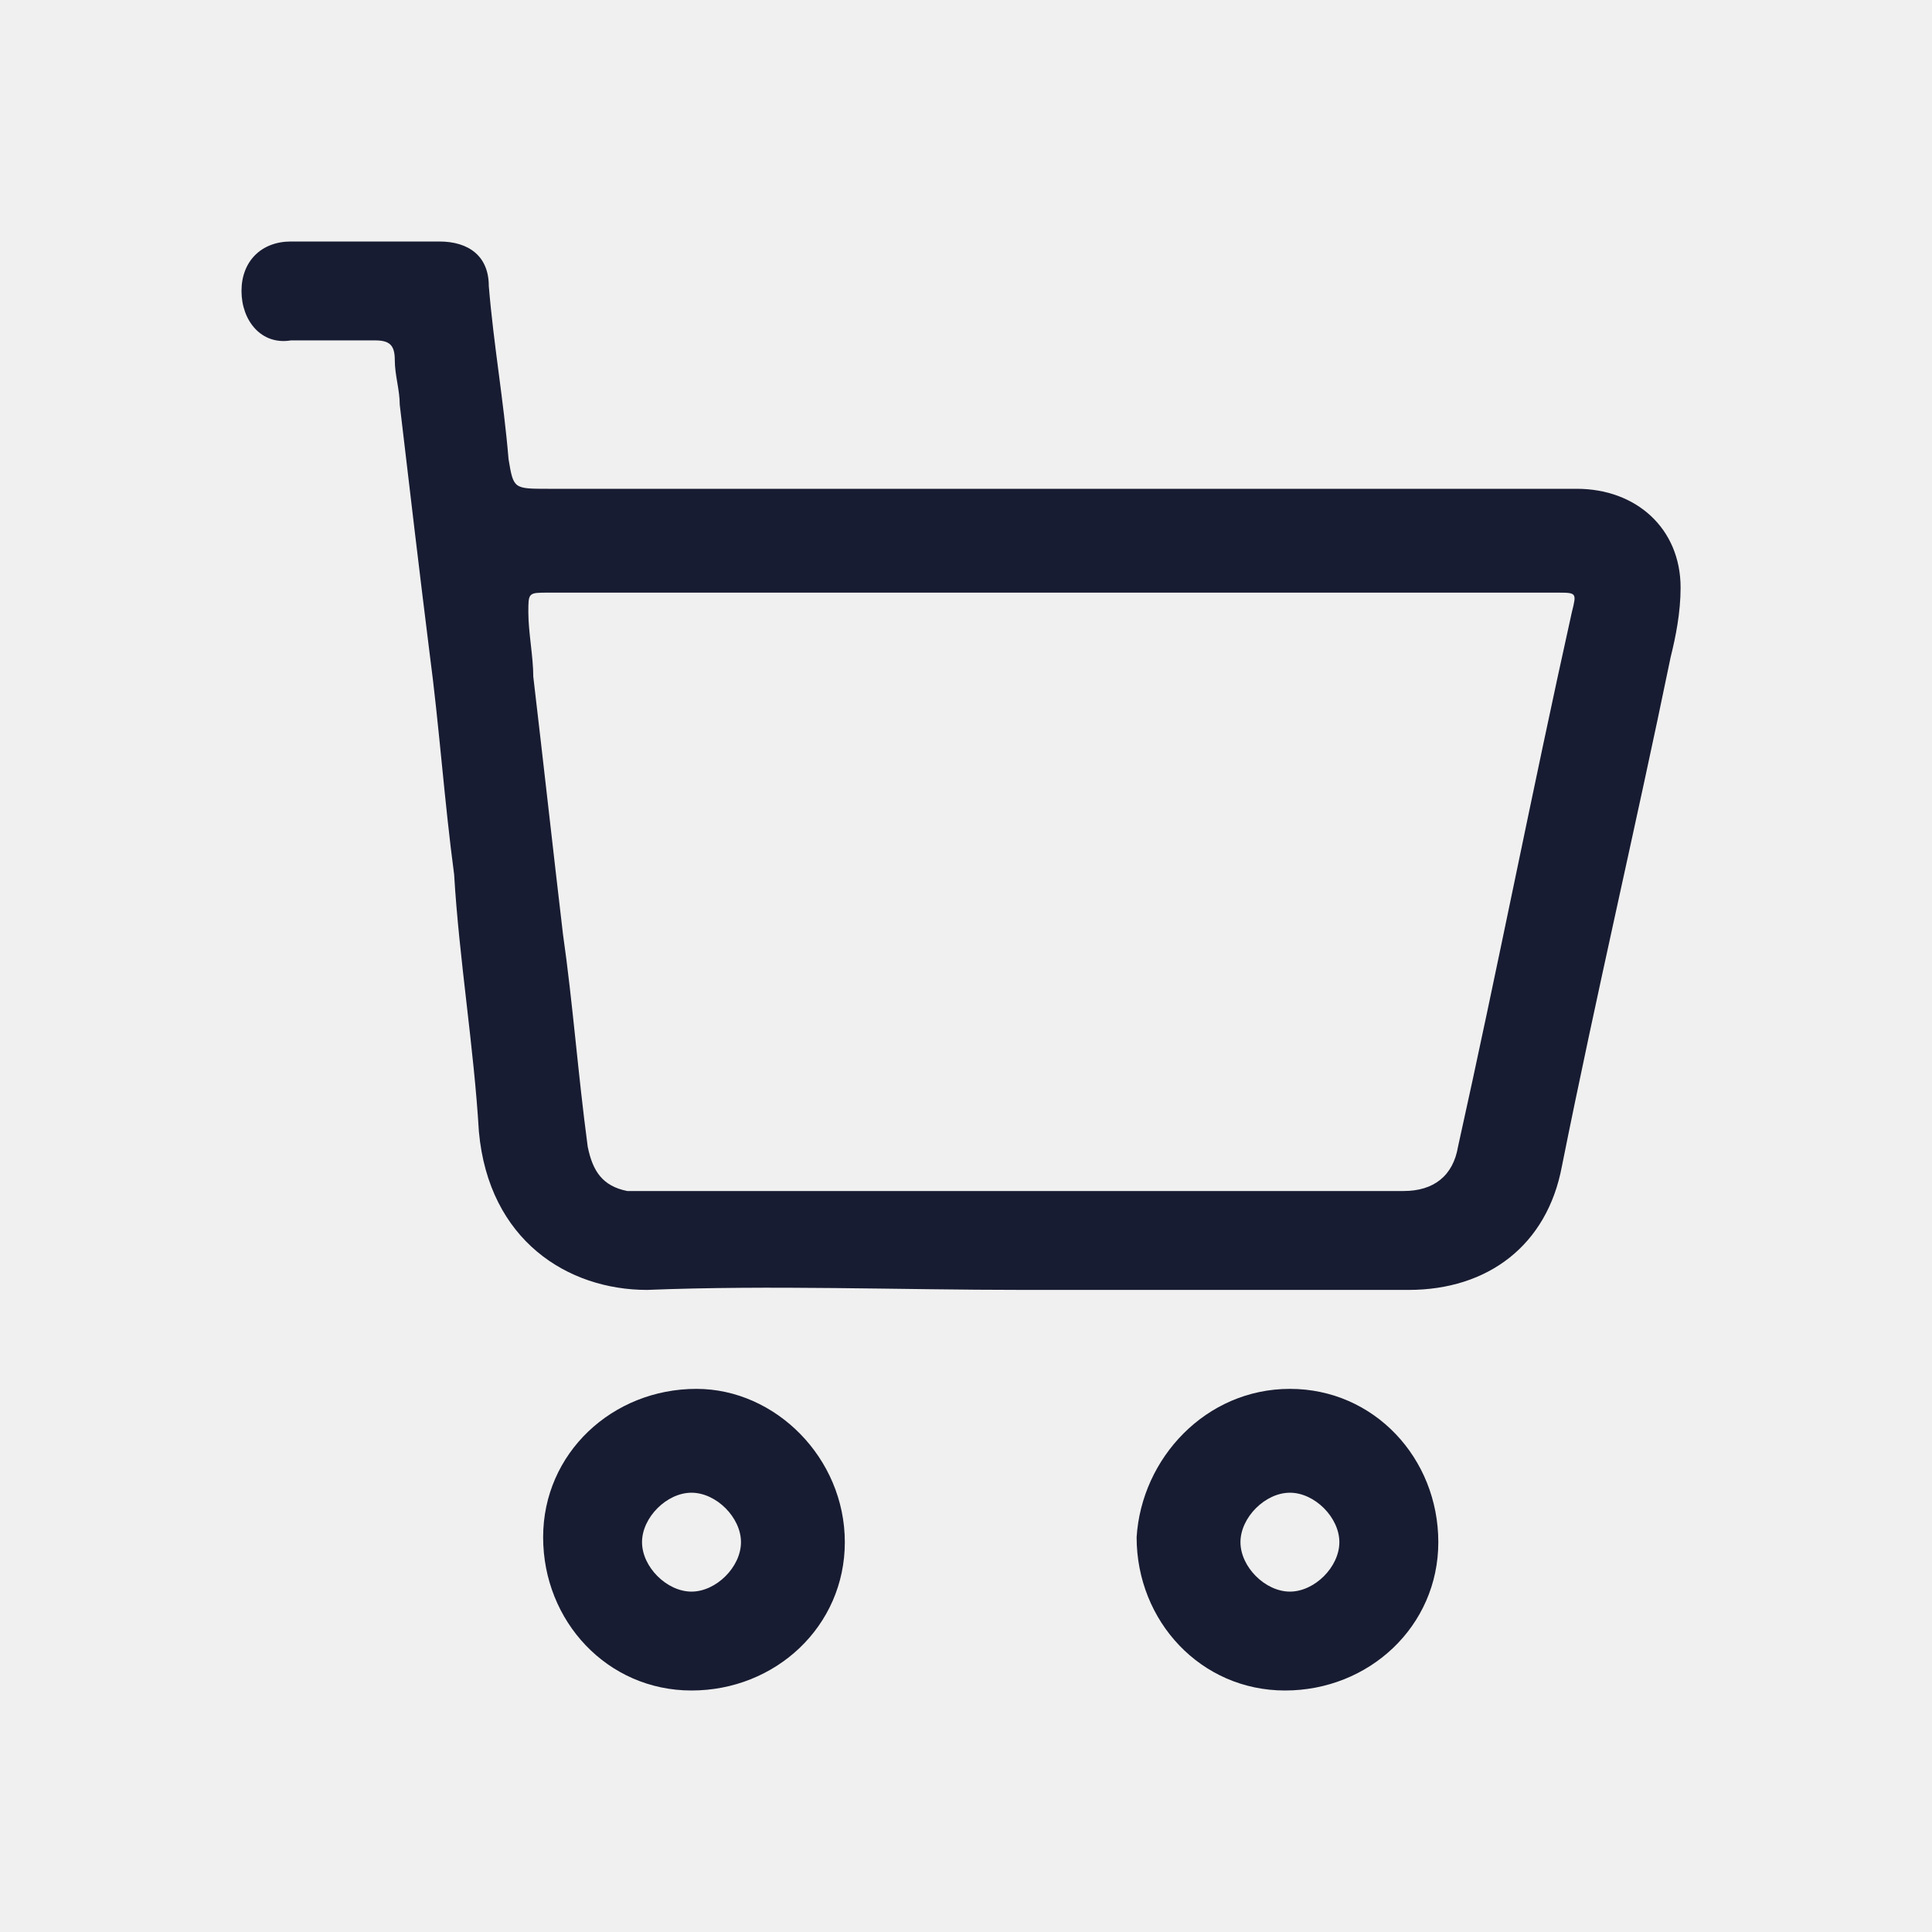
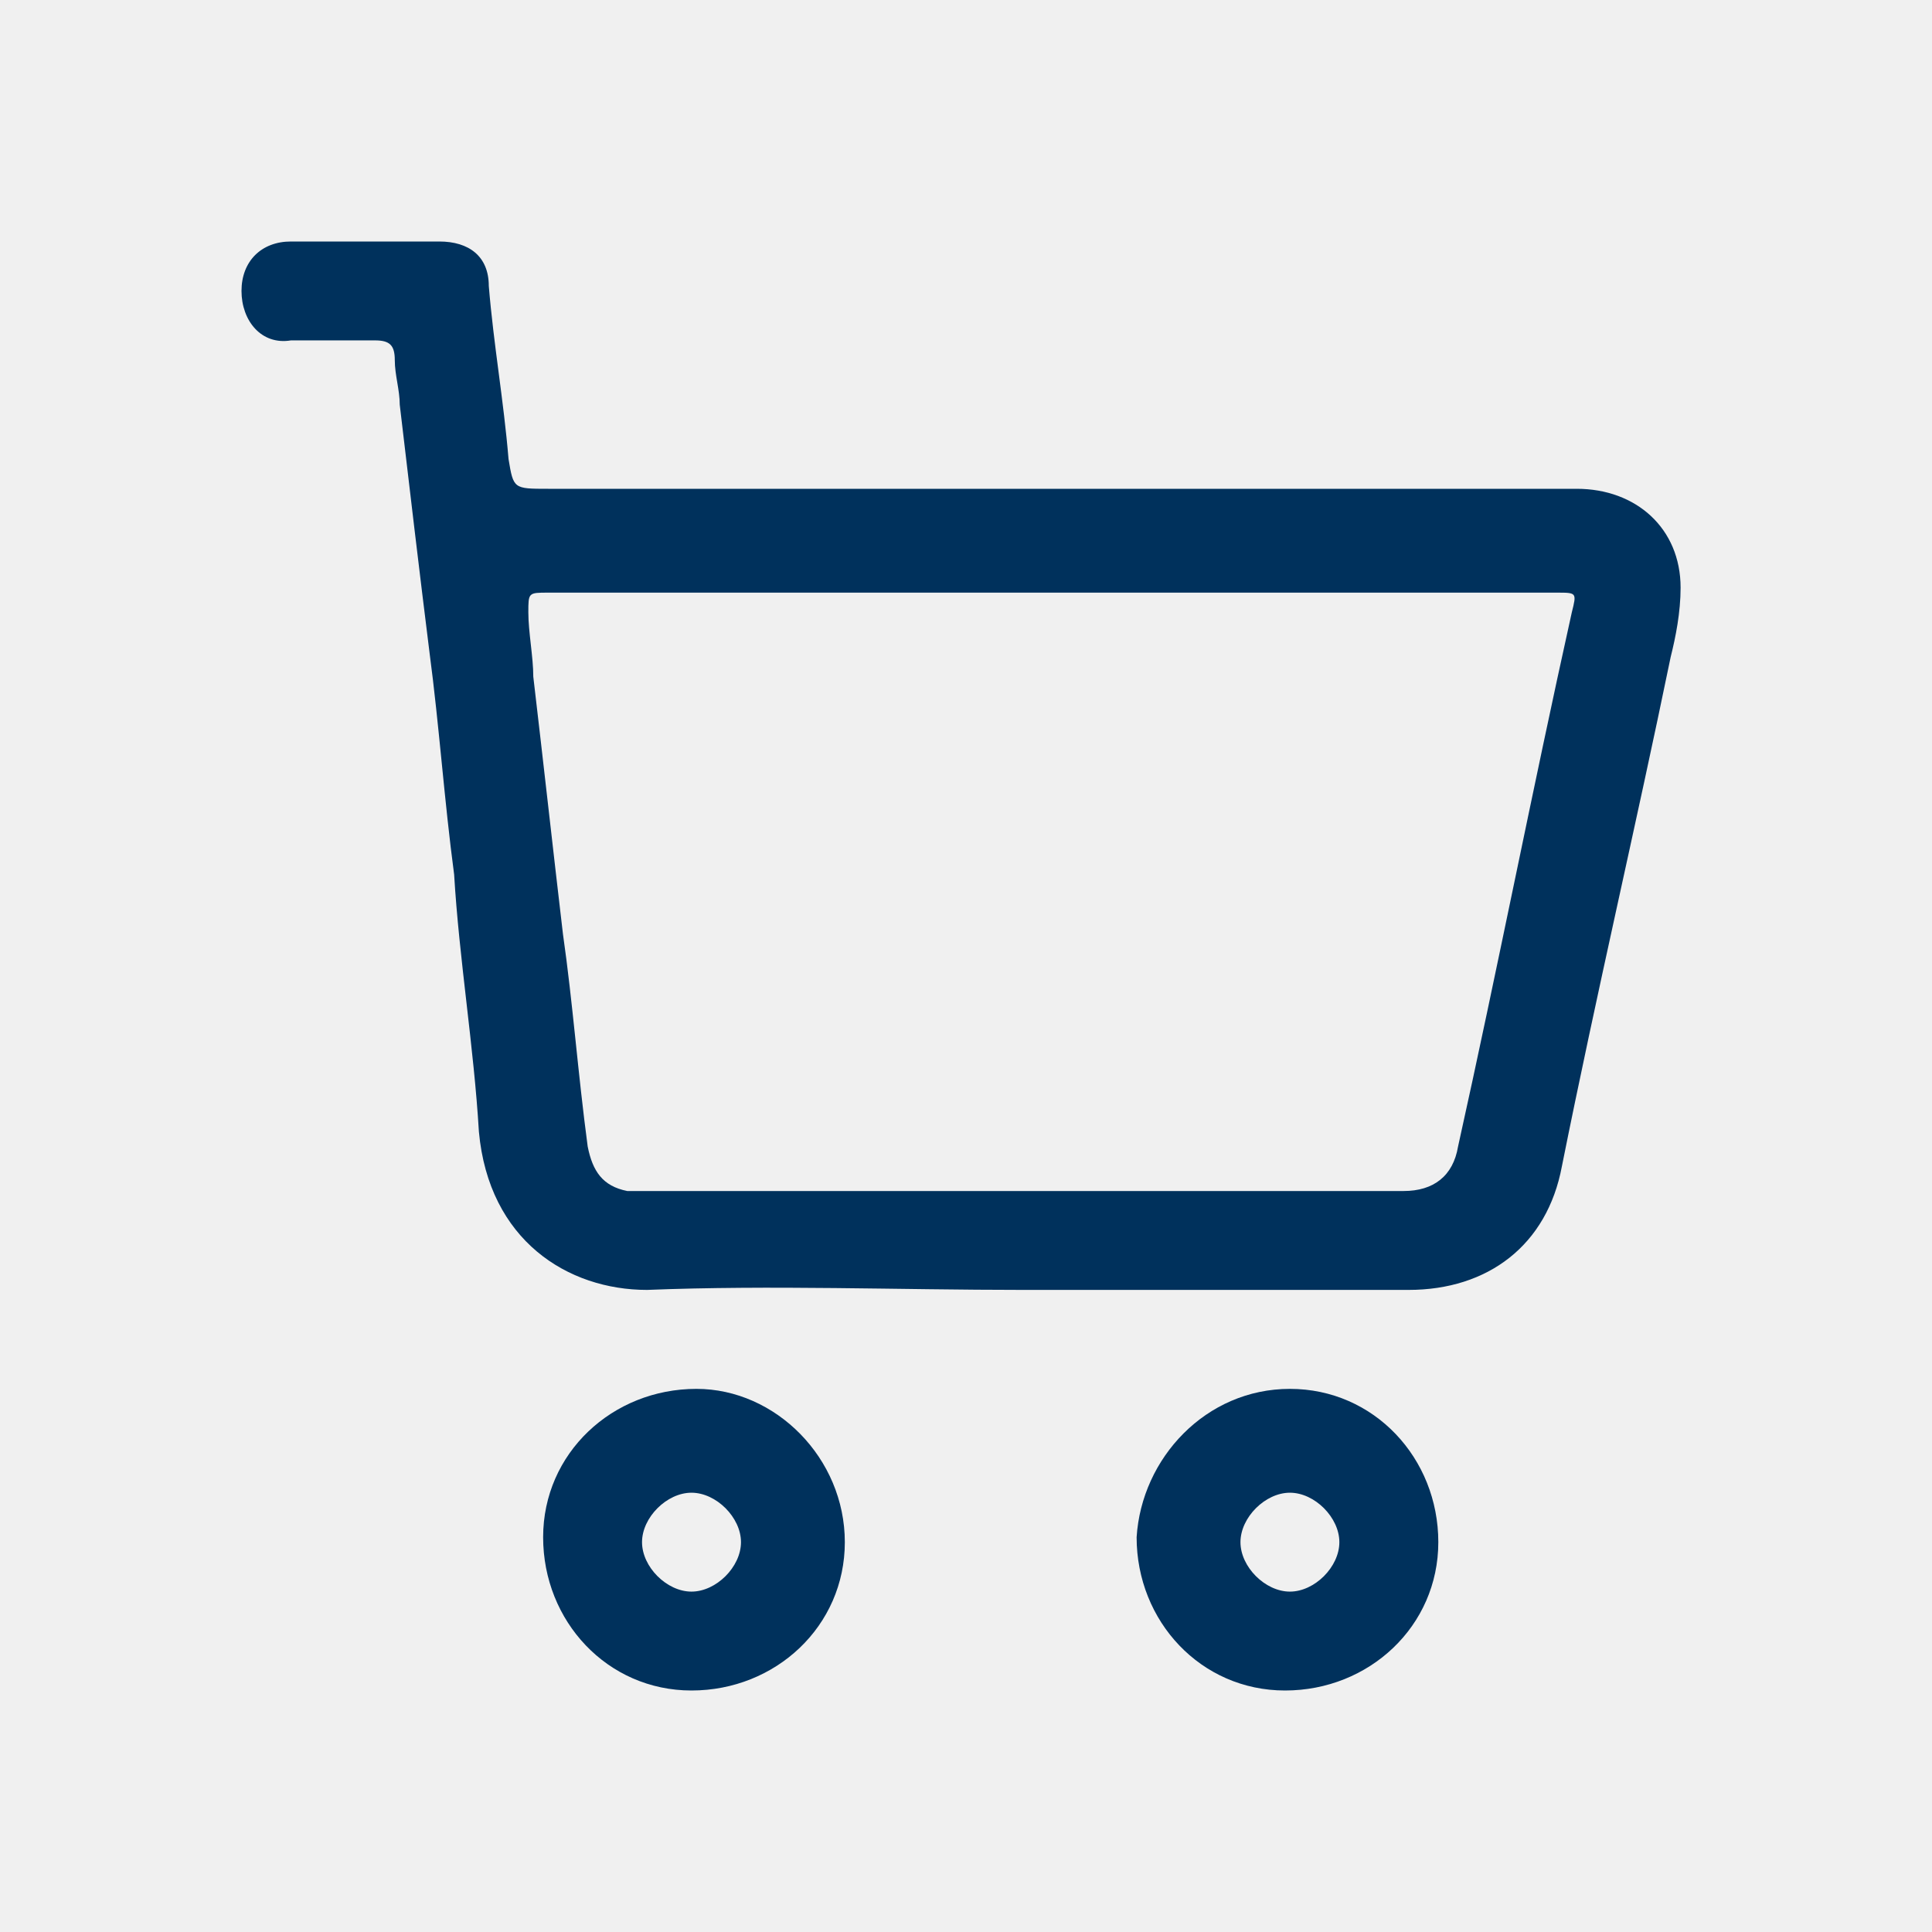
<svg xmlns="http://www.w3.org/2000/svg" width="32" height="32" viewBox="0 0 32 32" fill="none">
  <g clip-path="url(#clip0_4394_17802)">
-     <path d="M16.942 21.365C14.894 21.365 12.764 21.283 10.717 21.365C9.406 21.365 8.096 20.546 7.932 18.744C7.85 17.352 7.604 15.877 7.522 14.485C7.358 13.256 7.276 12.027 7.113 10.799C6.949 9.488 6.785 8.096 6.621 6.703C6.621 6.457 6.539 6.212 6.539 5.966C6.539 5.72 6.457 5.638 6.212 5.638C5.72 5.638 5.311 5.638 4.819 5.638C4.328 5.72 4 5.311 4 4.819C4 4.328 4.328 4 4.819 4C5.638 4 6.457 4 7.276 4C7.768 4 8.096 4.246 8.096 4.737C8.177 5.72 8.341 6.621 8.423 7.604C8.505 8.096 8.505 8.096 9.079 8.096C14.73 8.096 20.382 8.096 26.116 8.096C27.099 8.096 27.836 8.751 27.836 9.734C27.836 10.143 27.754 10.553 27.672 10.88C27.099 13.665 26.444 16.451 25.87 19.317C25.625 20.628 24.642 21.365 23.331 21.365C21.119 21.365 19.072 21.365 16.942 21.365ZM17.433 9.816C14.649 9.816 11.864 9.816 9.079 9.816C8.751 9.816 8.751 9.816 8.751 10.143C8.751 10.471 8.833 10.88 8.833 11.208C8.997 12.601 9.16 14.075 9.324 15.468C9.488 16.614 9.57 17.761 9.734 18.99C9.816 19.399 9.98 19.645 10.389 19.727C10.553 19.727 10.717 19.727 10.799 19.727C14.649 19.727 18.498 19.727 22.266 19.727C22.594 19.727 22.922 19.727 23.249 19.727C23.741 19.727 24.068 19.481 24.15 18.99C24.805 16.041 25.379 13.092 26.034 10.143C26.116 9.816 26.116 9.816 25.788 9.816C23.003 9.816 20.218 9.816 17.433 9.816Z" fill="#181C32" />
-     <path d="M13.993 25.543C13.993 26.936 12.846 28 11.453 28C10.061 28 8.996 26.854 8.996 25.461C8.996 24.069 10.143 23.004 11.535 23.004C12.846 23.004 13.993 24.151 13.993 25.543ZM11.453 24.724C11.044 24.724 10.634 25.134 10.634 25.543C10.634 25.953 11.044 26.362 11.453 26.362C11.863 26.362 12.273 25.953 12.273 25.543C12.273 25.134 11.863 24.724 11.453 24.724Z" fill="#181C32" />
-     <path d="M21.365 23.004C22.758 23.004 23.823 24.151 23.823 25.543C23.823 26.936 22.676 28 21.284 28C19.891 28 18.826 26.854 18.826 25.461C18.908 24.151 19.973 23.004 21.365 23.004ZM22.184 25.543C22.184 25.134 21.775 24.724 21.365 24.724C20.956 24.724 20.546 25.134 20.546 25.543C20.546 25.953 20.956 26.362 21.365 26.362C21.775 26.362 22.184 25.953 22.184 25.543Z" fill="#181C32" />
+     <path d="M16.942 21.365C14.894 21.365 12.764 21.283 10.717 21.365C9.406 21.365 8.096 20.546 7.932 18.744C7.85 17.352 7.604 15.877 7.522 14.485C7.358 13.256 7.276 12.027 7.113 10.799C6.949 9.488 6.785 8.096 6.621 6.703C6.621 6.457 6.539 6.212 6.539 5.966C6.539 5.72 6.457 5.638 6.212 5.638C5.72 5.638 5.311 5.638 4.819 5.638C4.328 5.72 4 5.311 4 4.819C4 4.328 4.328 4 4.819 4C5.638 4 6.457 4 7.276 4C7.768 4 8.096 4.246 8.096 4.737C8.177 5.72 8.341 6.621 8.423 7.604C8.505 8.096 8.505 8.096 9.079 8.096C14.73 8.096 20.382 8.096 26.116 8.096C27.099 8.096 27.836 8.751 27.836 9.734C27.836 10.143 27.754 10.553 27.672 10.88C27.099 13.665 26.444 16.451 25.87 19.317C25.625 20.628 24.642 21.365 23.331 21.365C21.119 21.365 19.072 21.365 16.942 21.365ZM17.433 9.816C14.649 9.816 11.864 9.816 9.079 9.816C8.751 9.816 8.751 9.816 8.751 10.143C8.751 10.471 8.833 10.88 8.833 11.208C8.997 12.601 9.16 14.075 9.324 15.468C9.488 16.614 9.57 17.761 9.734 18.99C9.816 19.399 9.98 19.645 10.389 19.727C10.553 19.727 10.717 19.727 10.799 19.727C14.649 19.727 18.498 19.727 22.266 19.727C22.594 19.727 22.922 19.727 23.249 19.727C23.741 19.727 24.068 19.481 24.15 18.99C24.805 16.041 25.379 13.092 26.034 10.143C26.116 9.816 26.116 9.816 25.788 9.816C23.003 9.816 20.218 9.816 17.433 9.816Z" fill="#00315C" />
+     <path d="M13.993 25.543C13.993 26.936 12.846 28 11.453 28C10.061 28 8.996 26.854 8.996 25.461C8.996 24.069 10.143 23.004 11.535 23.004C12.846 23.004 13.993 24.151 13.993 25.543ZM11.453 24.724C11.044 24.724 10.634 25.134 10.634 25.543C10.634 25.953 11.044 26.362 11.453 26.362C11.863 26.362 12.273 25.953 12.273 25.543C12.273 25.134 11.863 24.724 11.453 24.724Z" fill="#00315C" />
+     <path d="M21.365 23.004C22.758 23.004 23.823 24.151 23.823 25.543C23.823 26.936 22.676 28 21.284 28C19.891 28 18.826 26.854 18.826 25.461C18.908 24.151 19.973 23.004 21.365 23.004ZM22.184 25.543C22.184 25.134 21.775 24.724 21.365 24.724C20.956 24.724 20.546 25.134 20.546 25.543C20.546 25.953 20.956 26.362 21.365 26.362C21.775 26.362 22.184 25.953 22.184 25.543Z" fill="#00315C" />
  </g>
  <defs>
    <clipPath id="clip0_4394_17802">
      <rect width="23.836" height="24" fill="white" transform="translate(4 4)" />
    </clipPath>
  </defs>
</svg>
